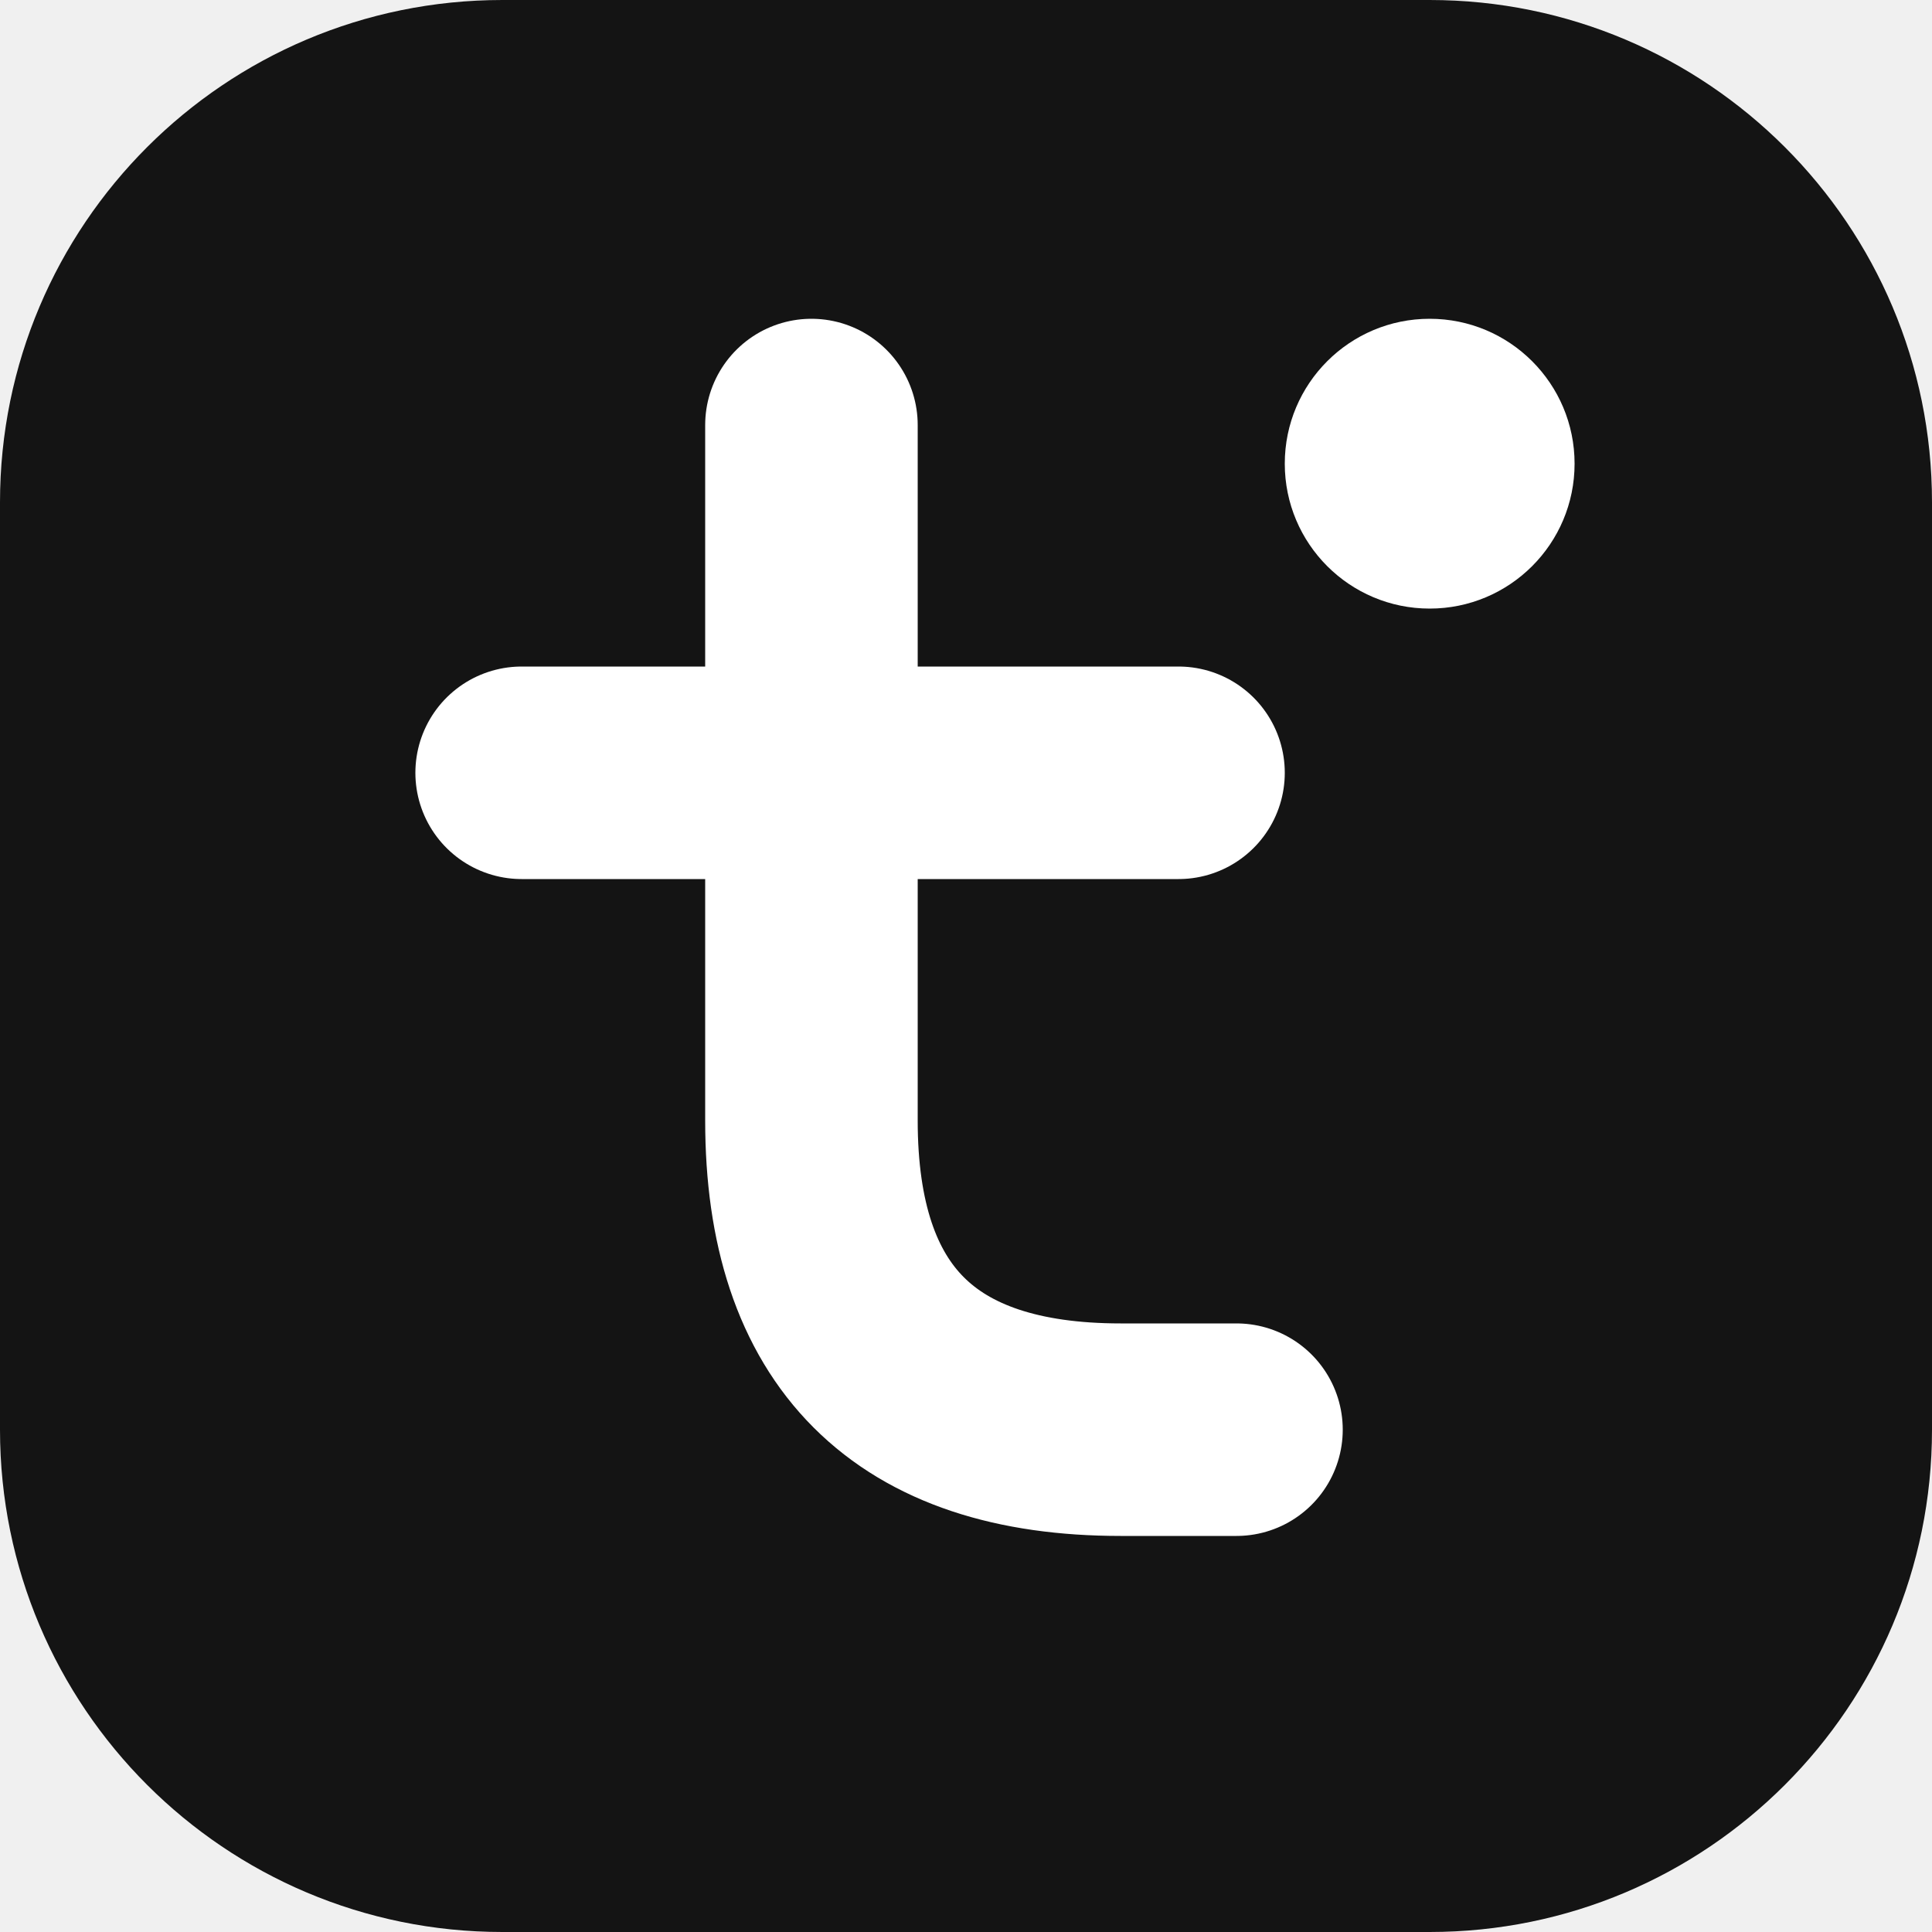
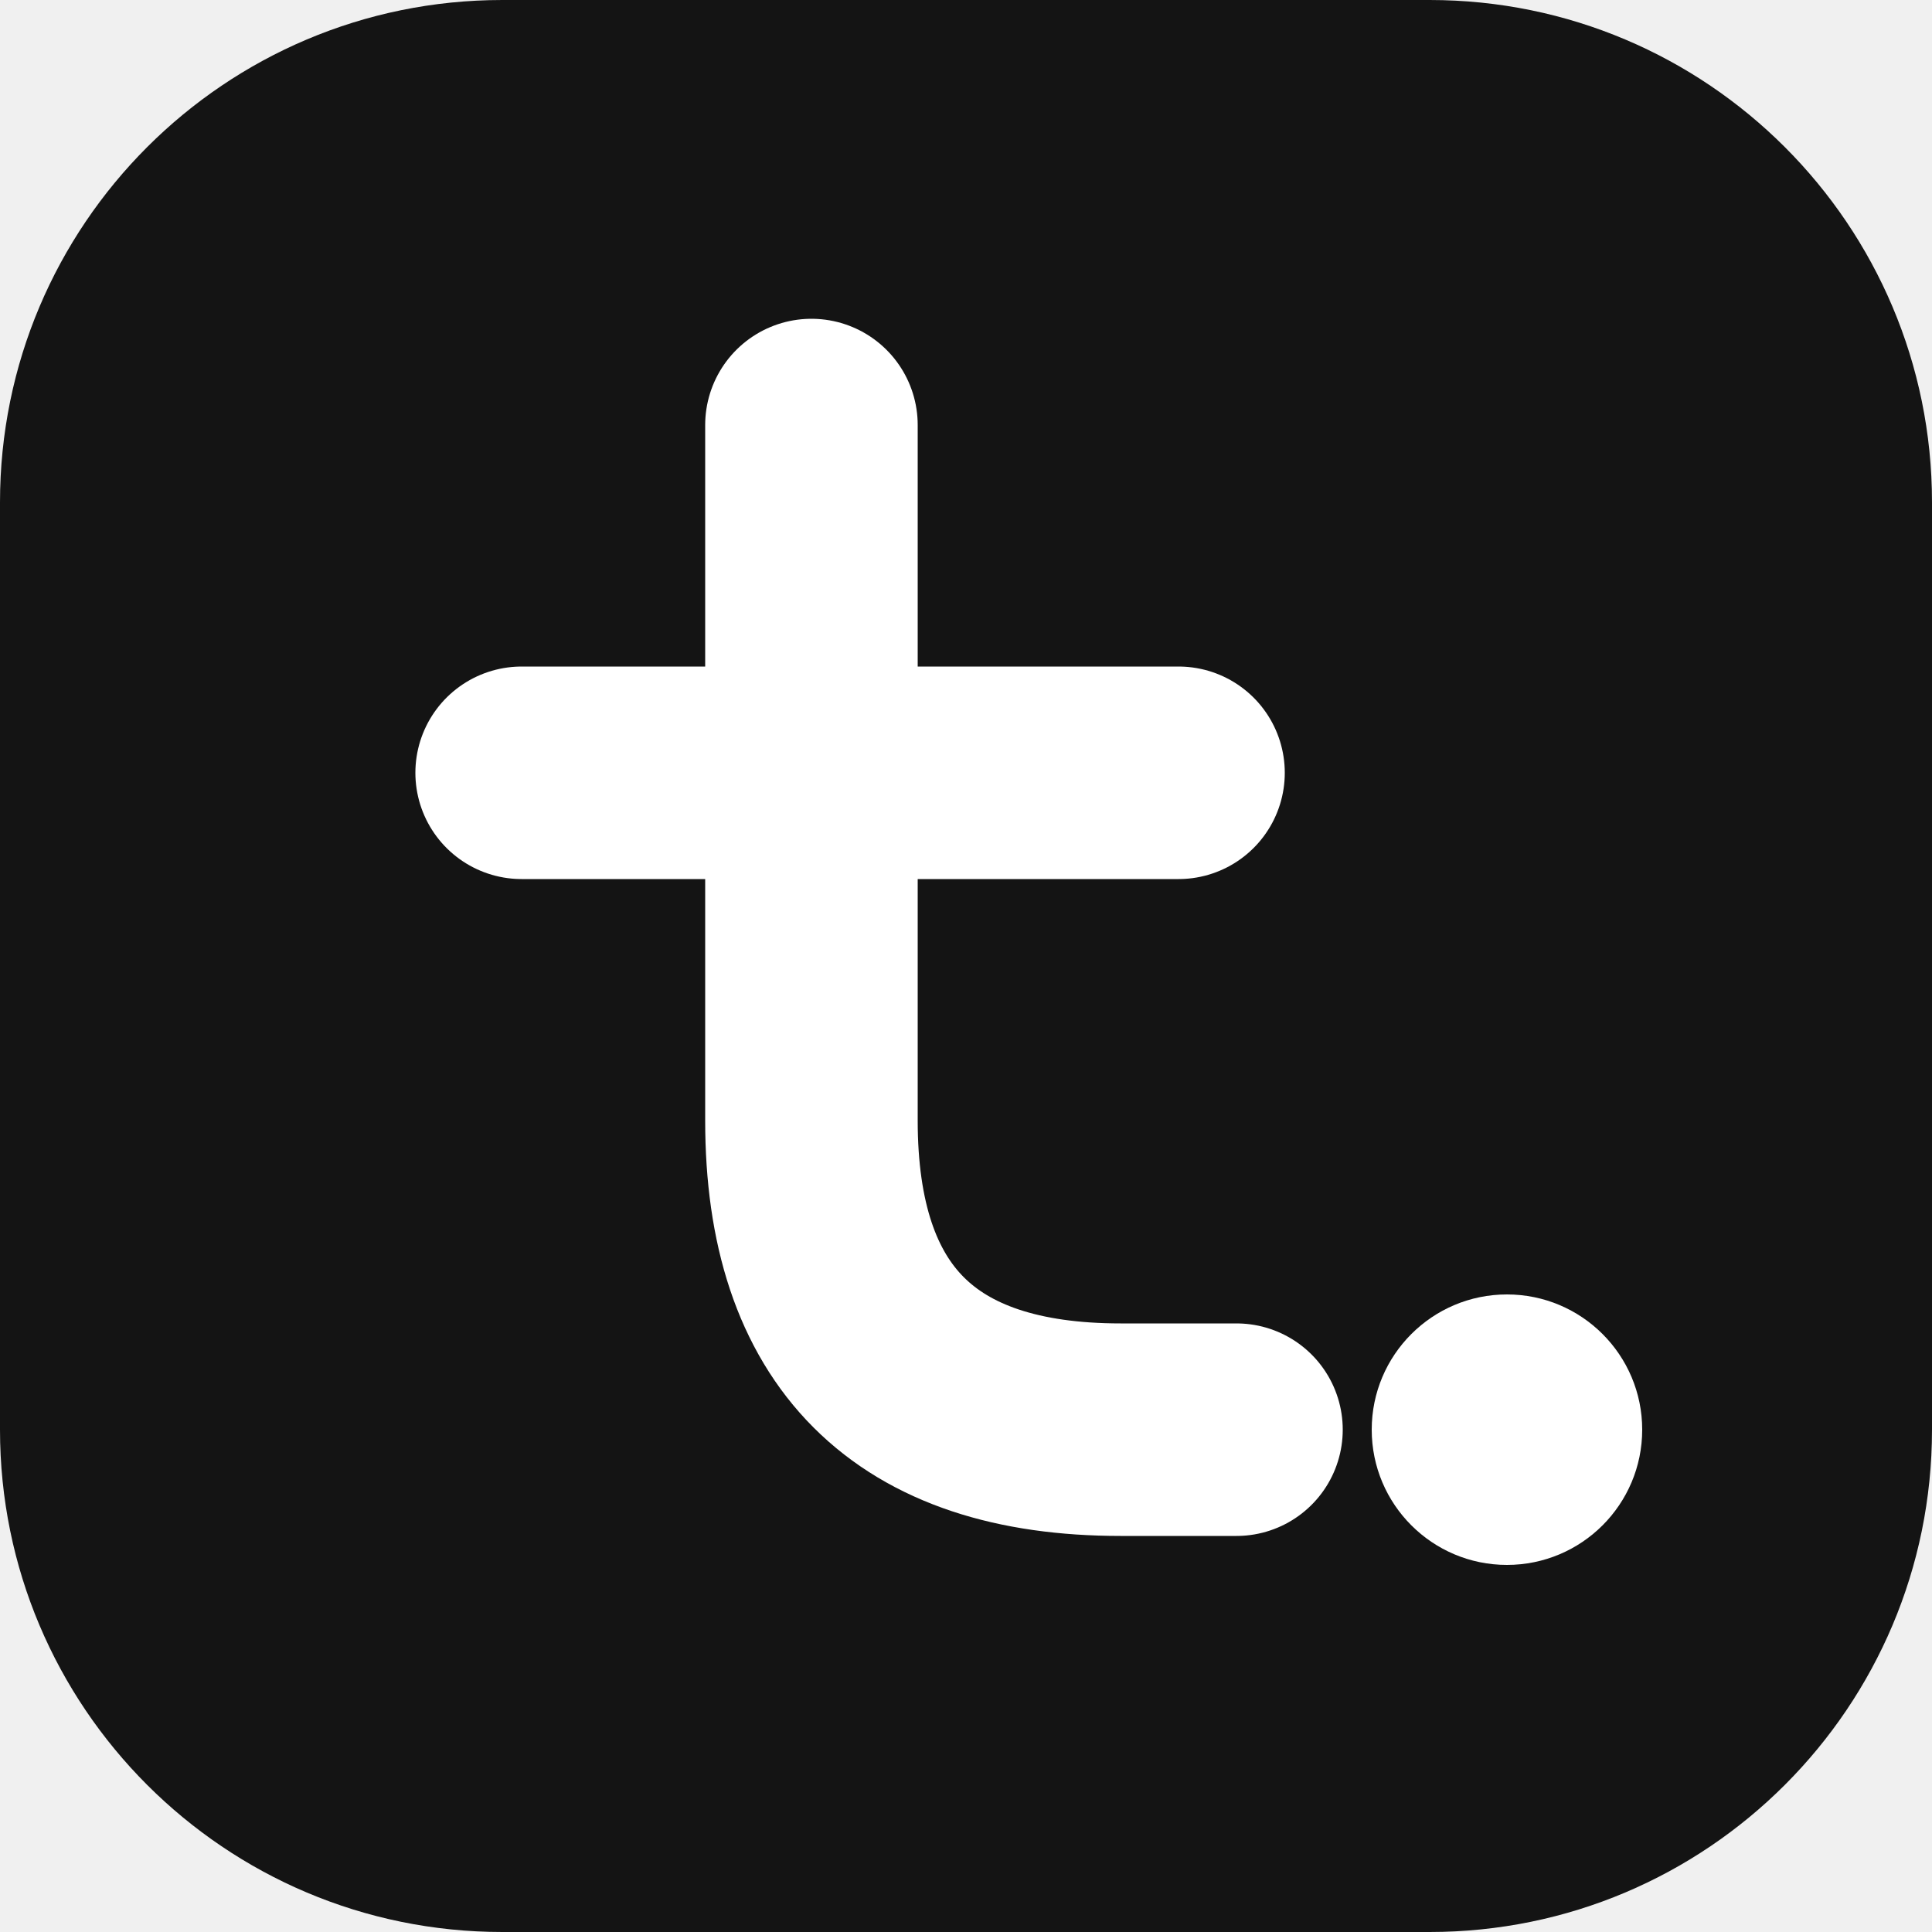
<svg xmlns="http://www.w3.org/2000/svg" viewBox="0 0 100 100" role="img" aria-label="Taskiem">
  <rect width="100" height="100" rx="26" fill="#141414" />
  <path d="M27 40H61" stroke="#ffffff" stroke-width="11" stroke-linecap="round" />
  <path d="M42 22V58Q42 74 58 74H64" stroke="#ffffff" stroke-width="11" stroke-linecap="round" fill="none" />
-   <circle cx="74" cy="24" r="7.5" fill="#ffffff" />
+   <circle cx="78" cy="74" r="7" fill="#ffffff" />
</svg>
